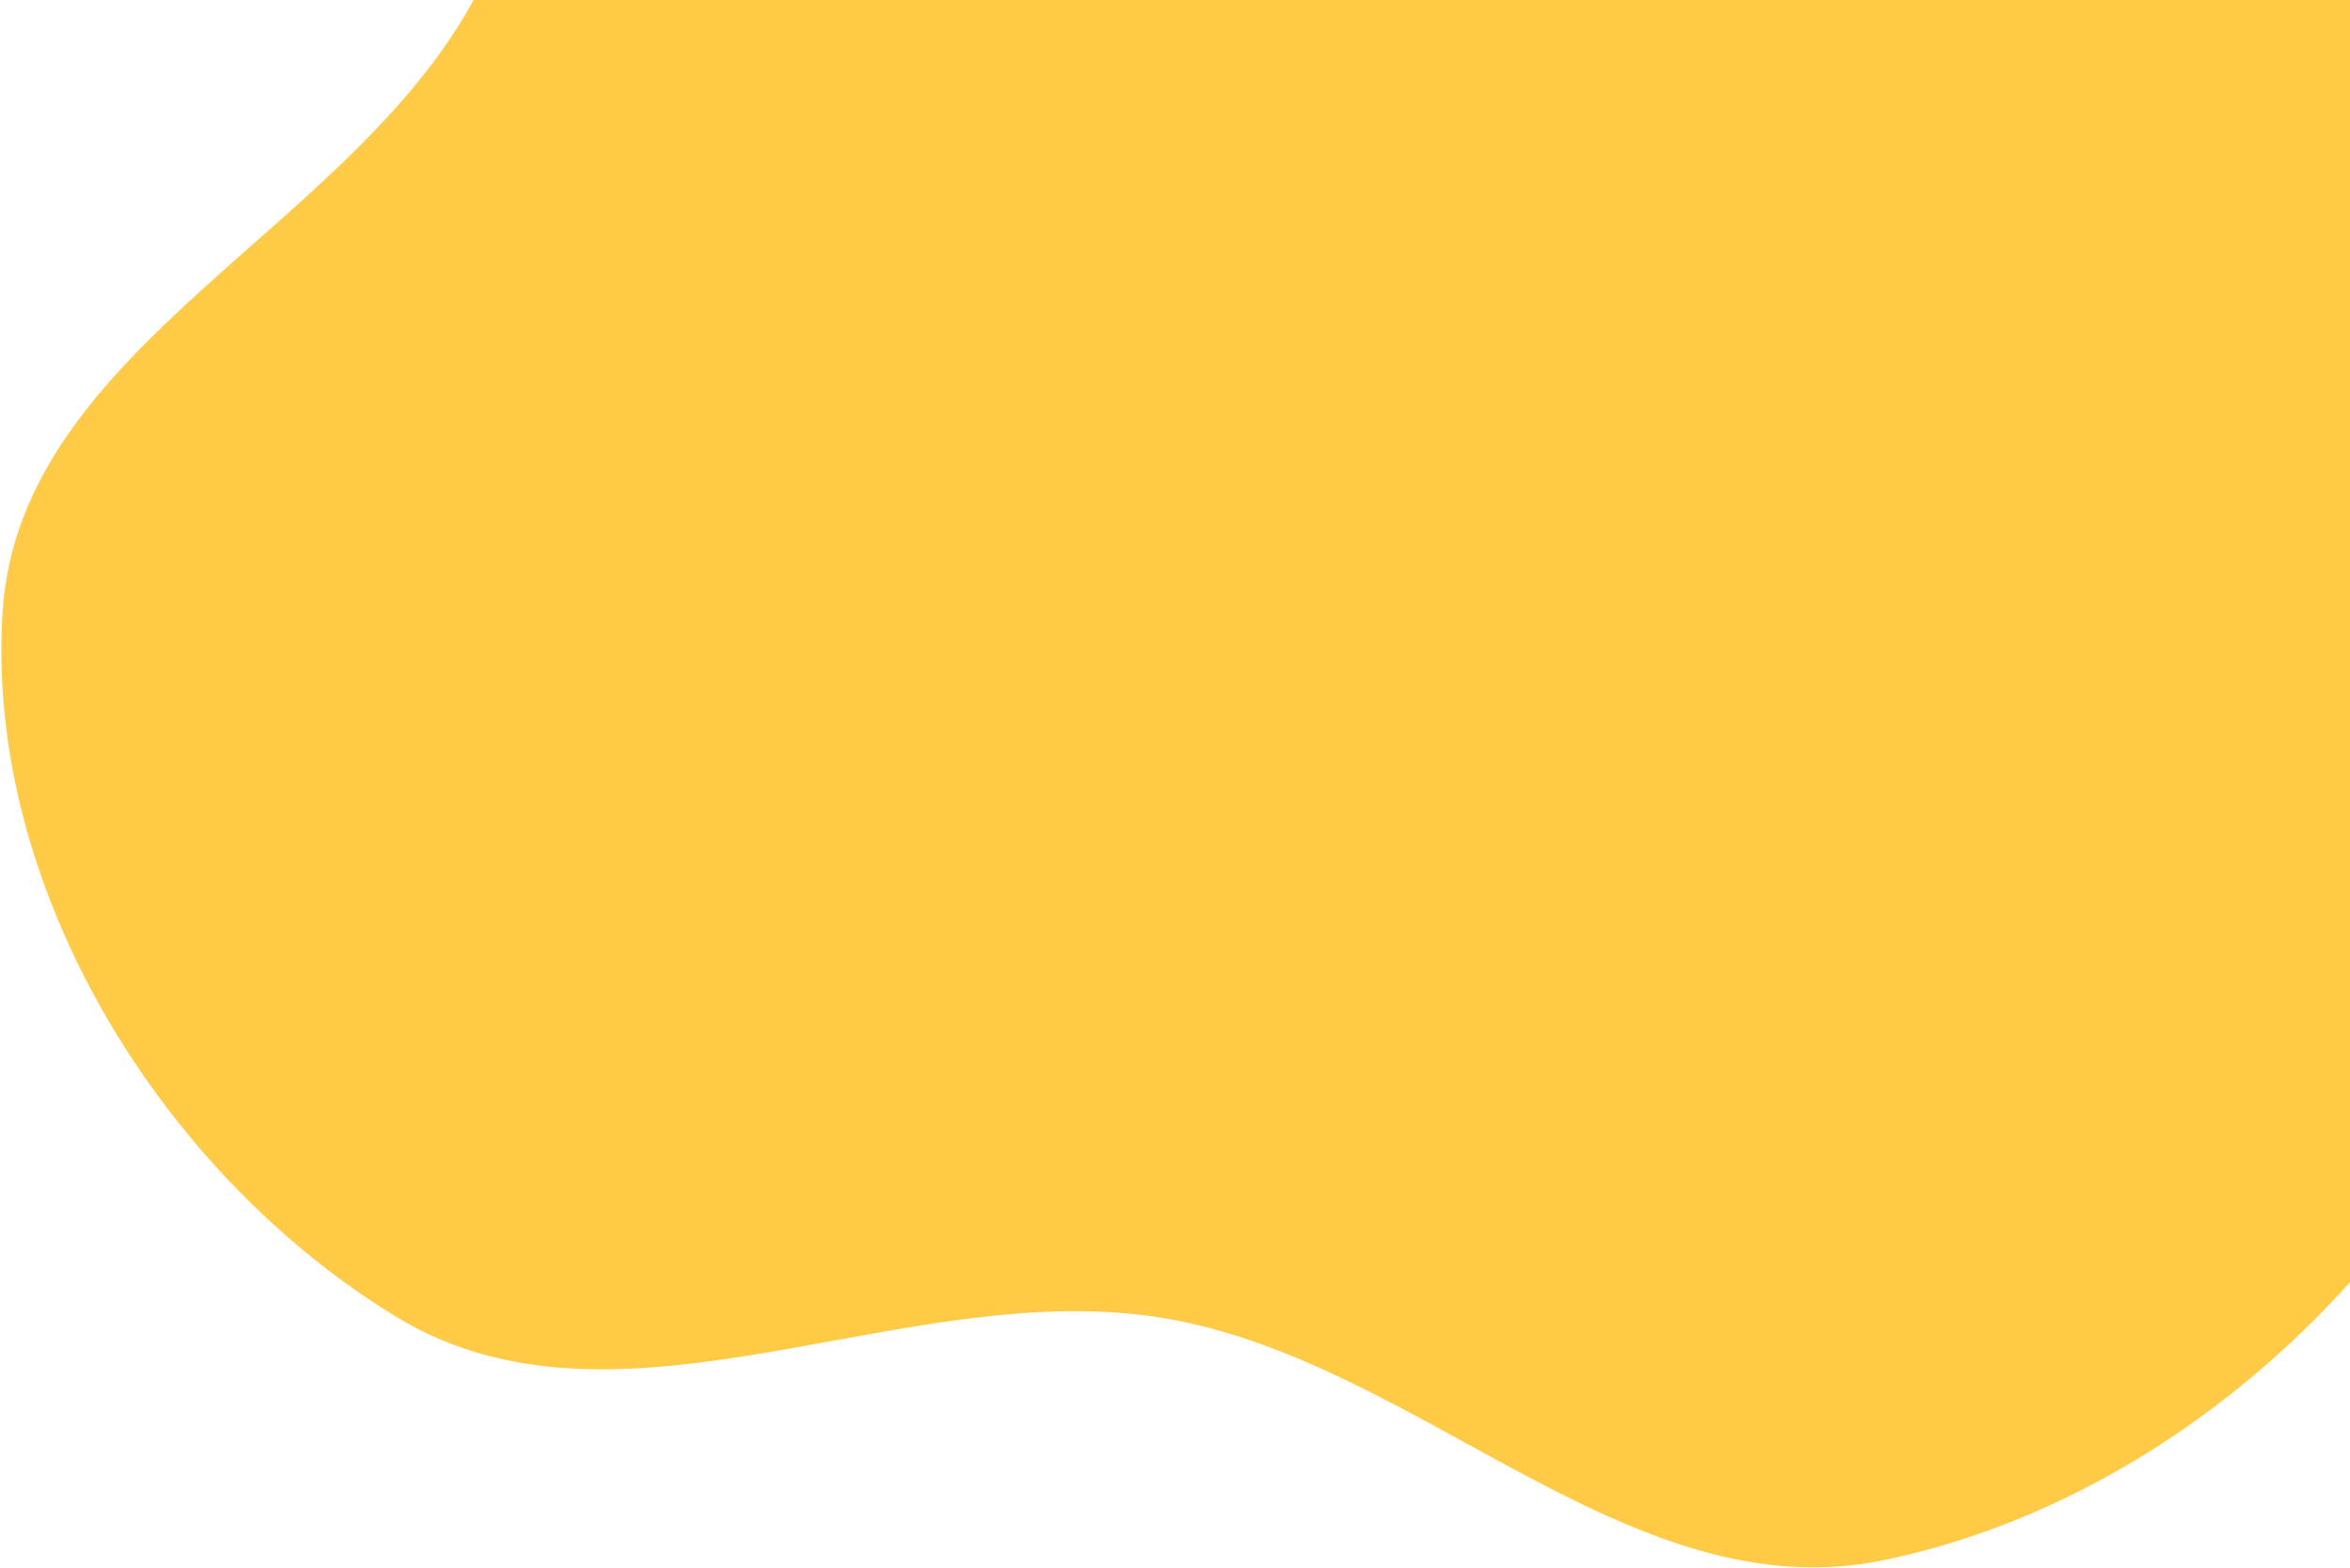
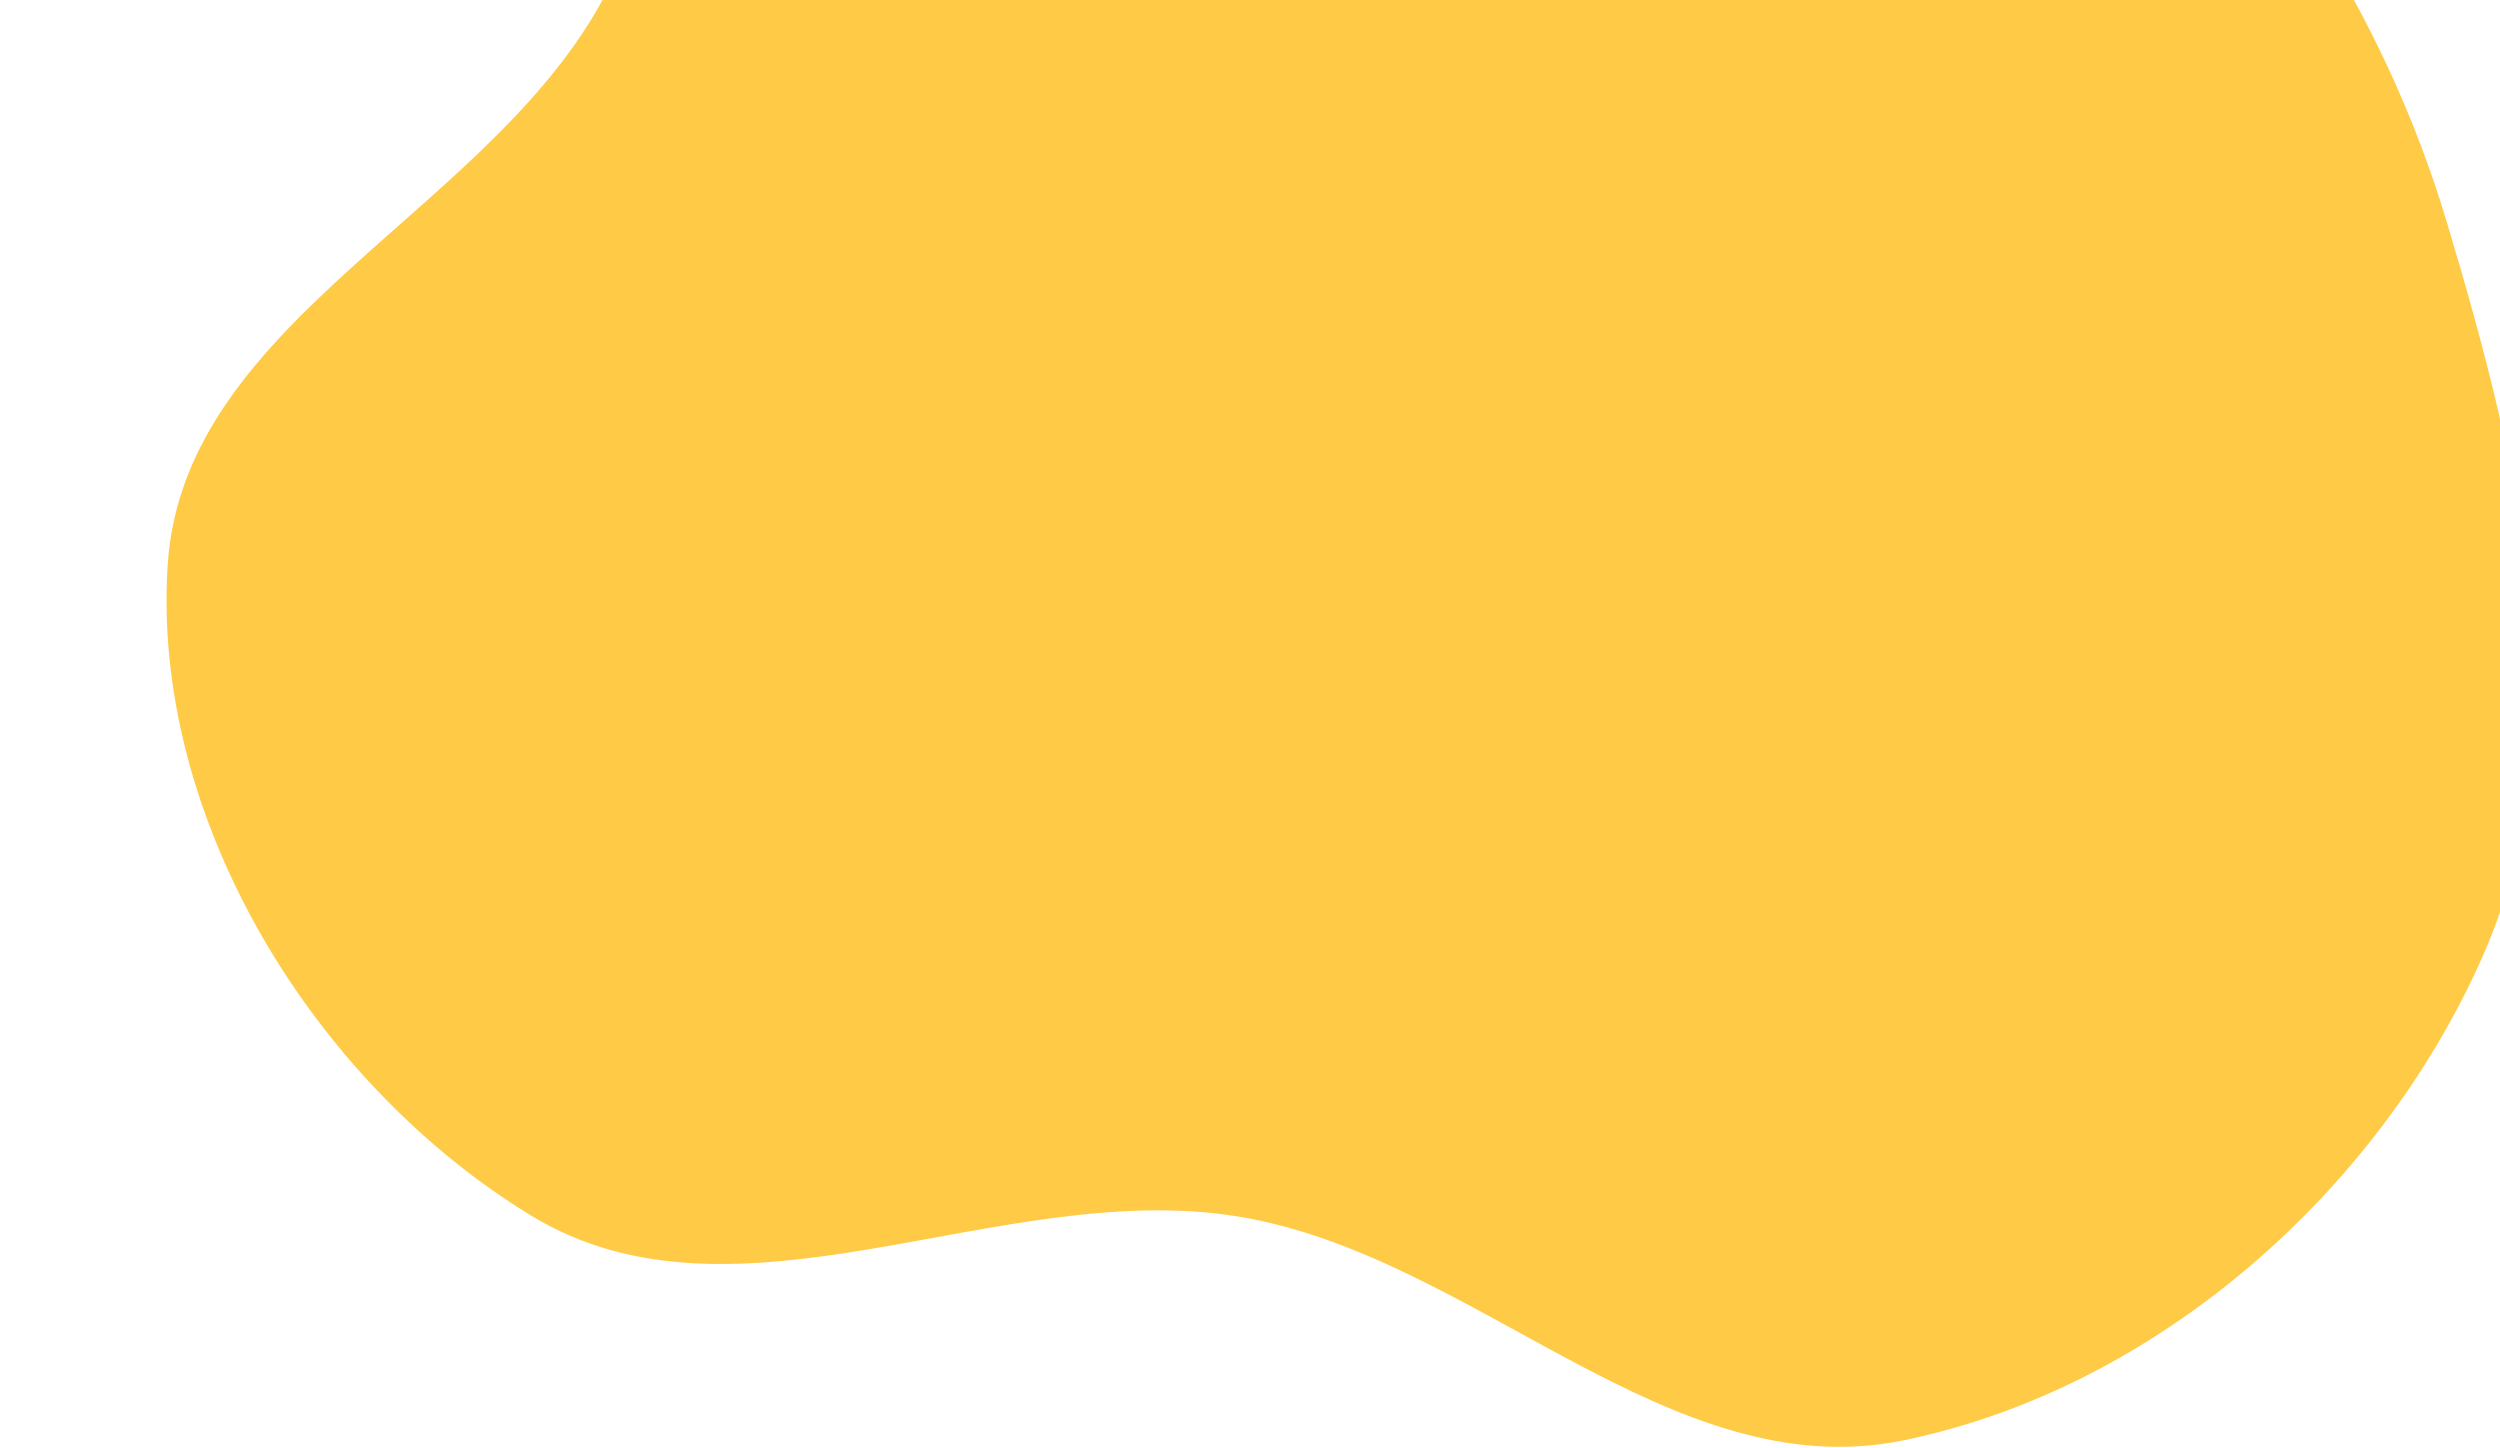
- <svg xmlns="http://www.w3.org/2000/svg" width="955" height="637" viewBox="0 0 955 637" fill="none">
+ <svg xmlns="http://www.w3.org/2000/svg" width="755" height="437" viewBox="0 0 955 637" fill="none">
  <path fill-rule="evenodd" clip-rule="evenodd" d="M284.914 -328.488C378.816 -388.839 500.328 -305.147 606.445 -270.44C695.841 -241.201 781.671 -207.371 850.687 -143.445C922.505 -76.923 976.461 4.474 1004.51 98.267C1036.23 204.339 1064.83 320.816 1019.74 421.899C973.65 525.226 876.3 611.001 765.538 633.99C662.06 655.466 576.585 552.577 472.273 535.525C367.351 518.373 251.989 590.47 161.155 535.189C65.38 476.901 -6.128 360.625 1.041 248.736C8.06 139.198 147.437 91.917 195.868 -6.561C246.231 -108.969 188.927 -266.797 284.914 -328.488Z" fill="#FFCB47" />
</svg>
